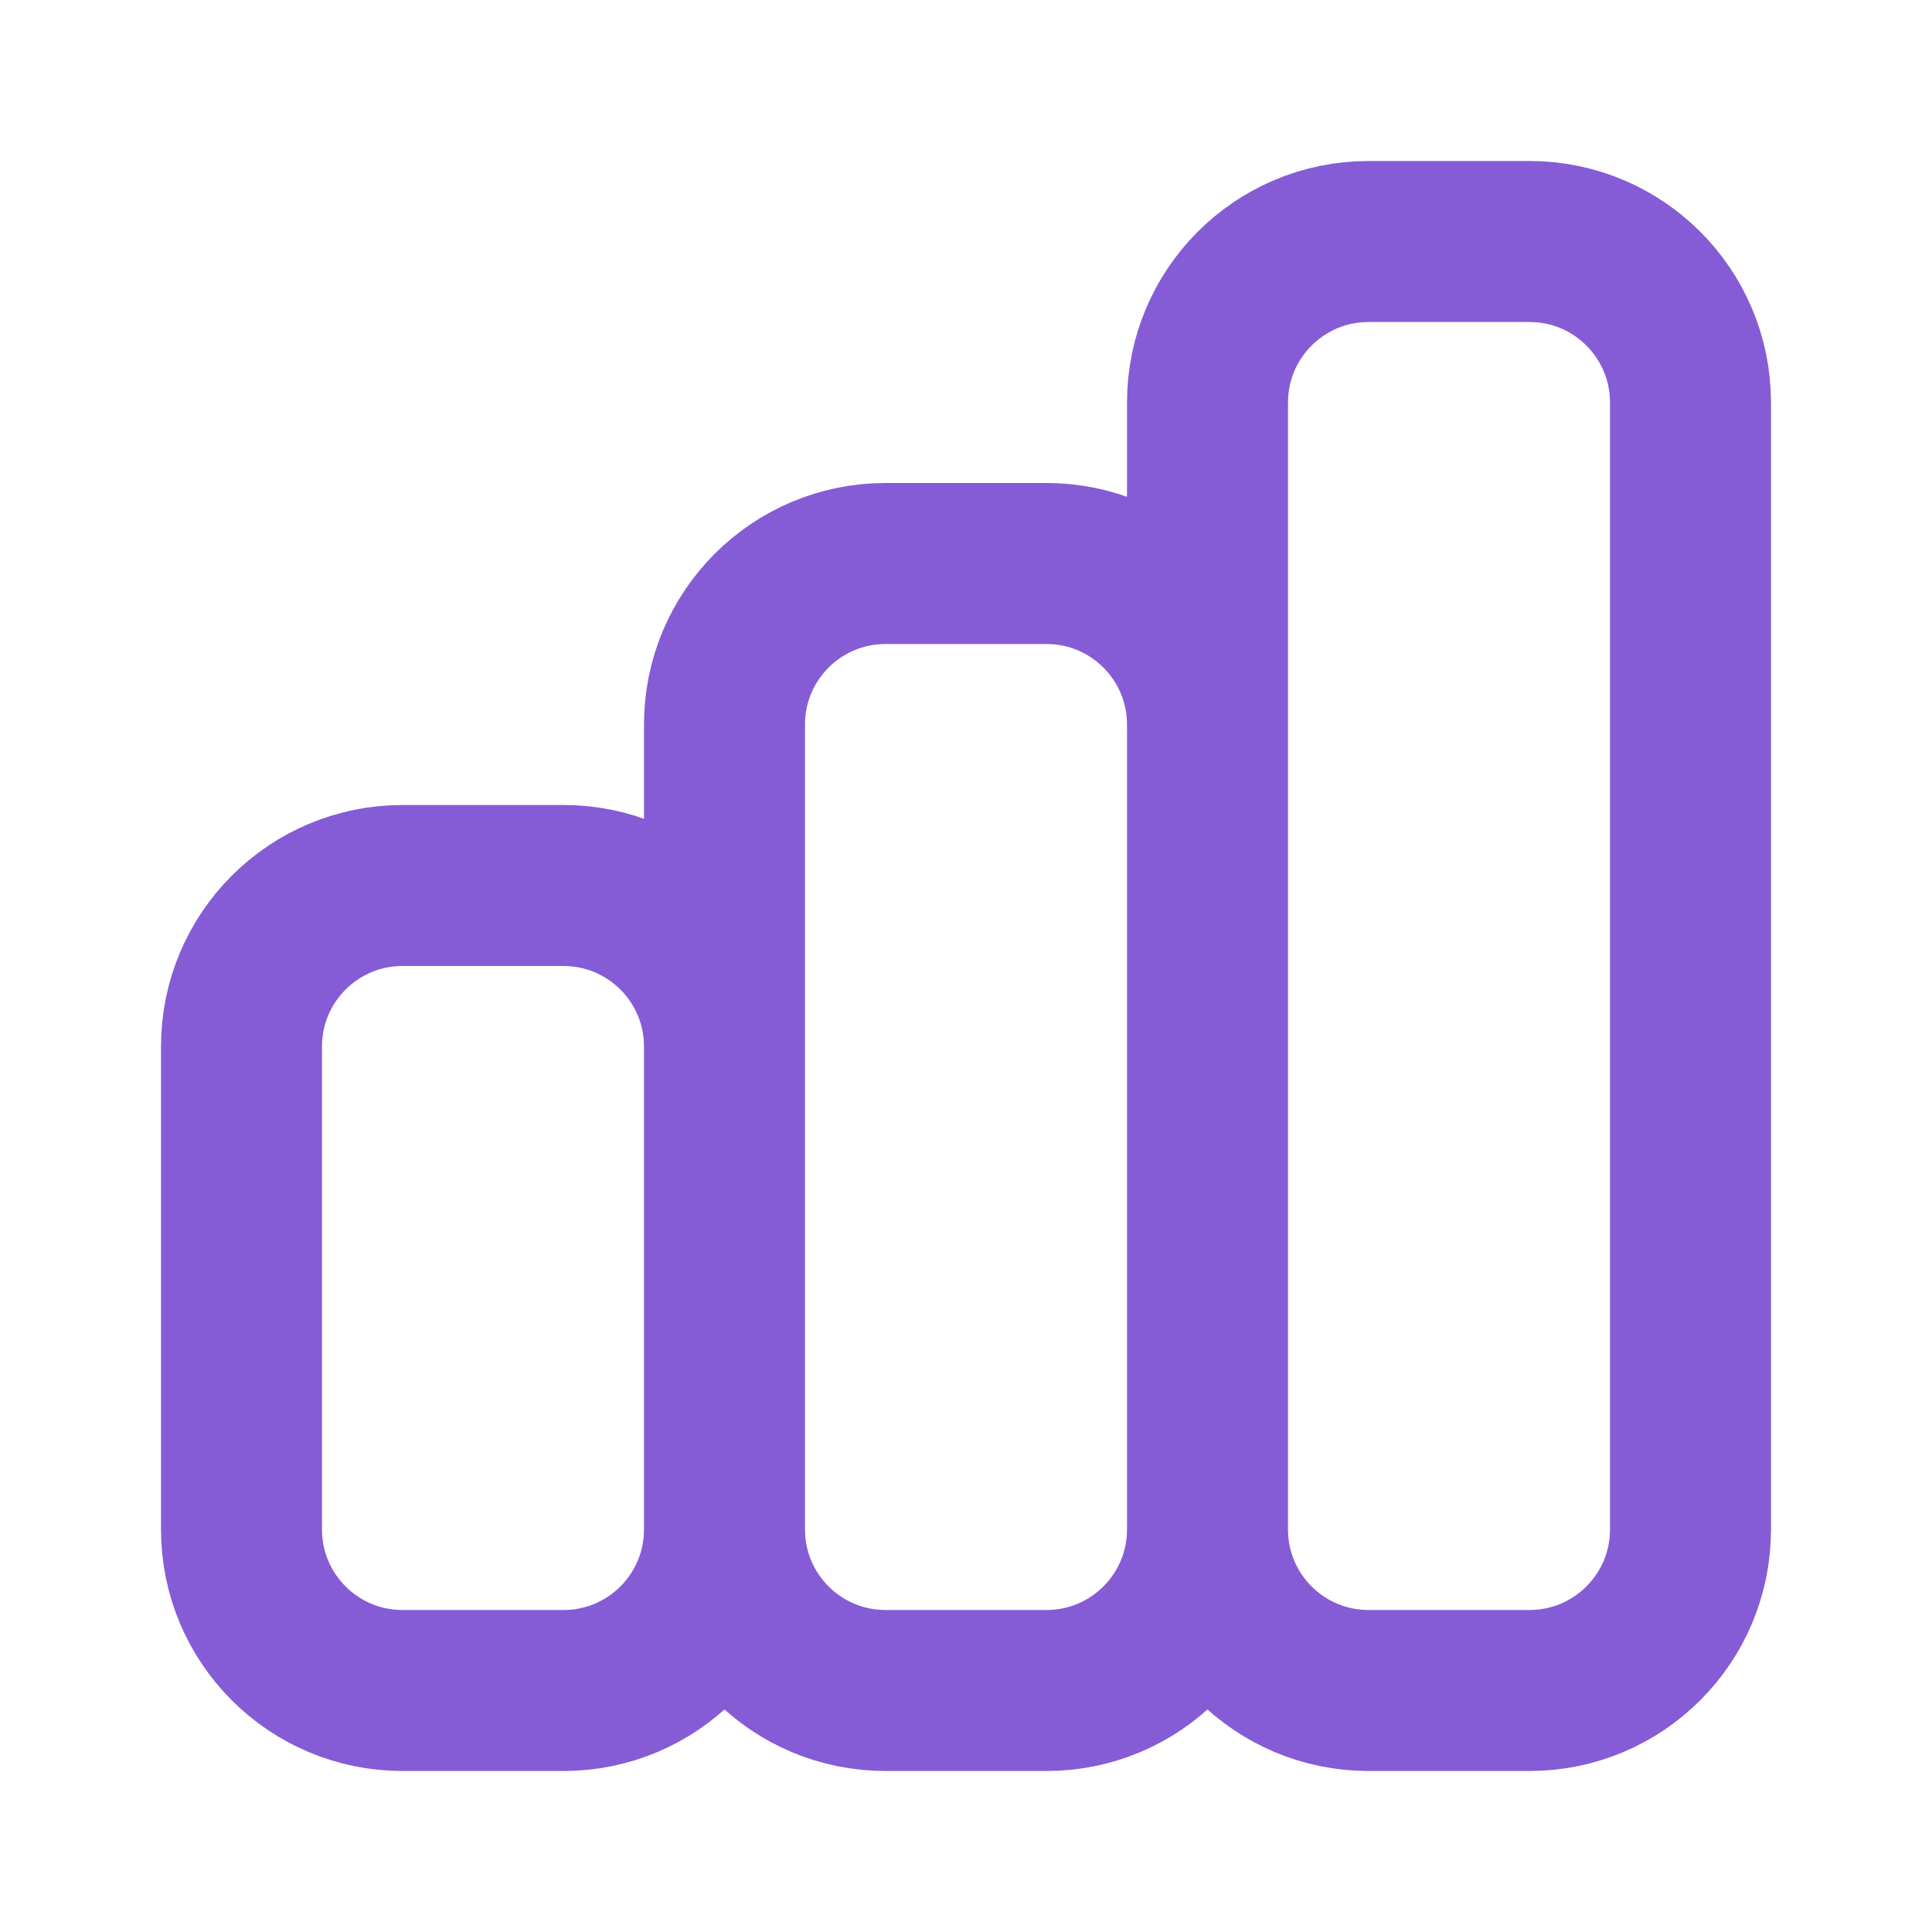
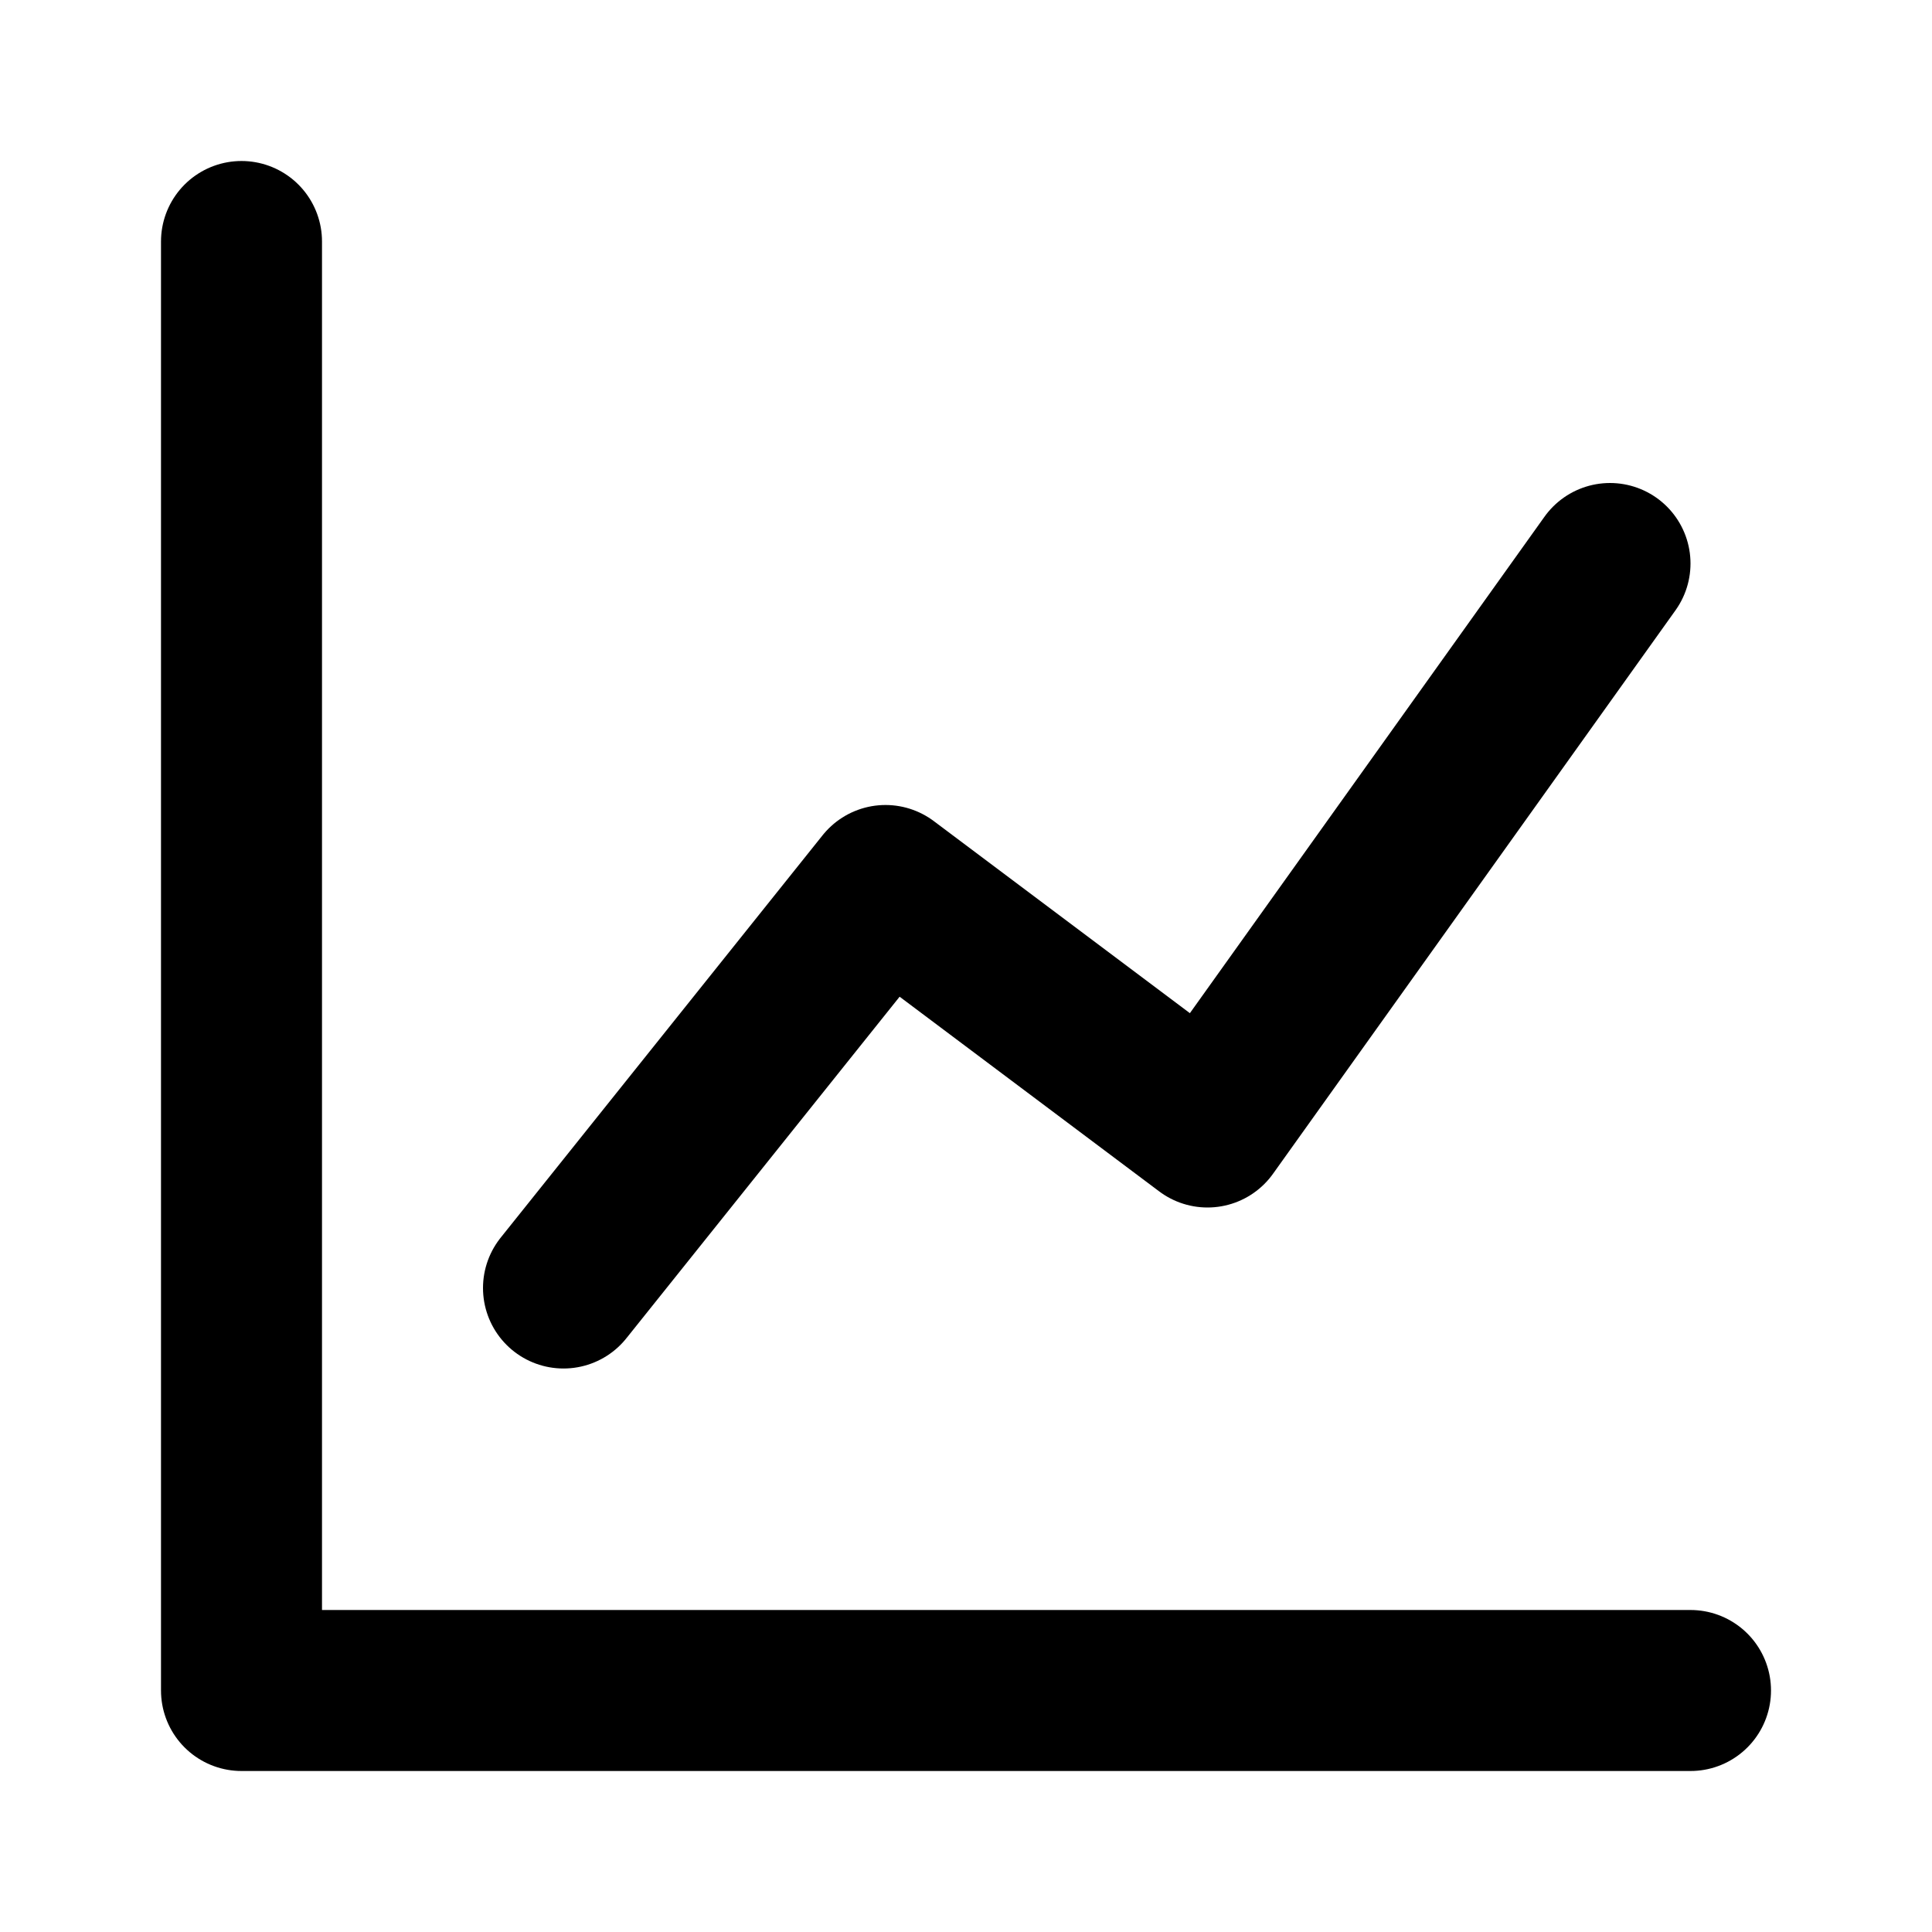
- <svg xmlns="http://www.w3.org/2000/svg" fill="none" viewBox="0 0 24 24" stroke="currentColor">
-   <path stroke="#855cd6" stroke-linecap="round" stroke-linejoin="round" stroke-width="2" d="M9 19v-6a2 2 0 0 0-2-2H5a2 2 0 0 0-2 2v6a2 2 0 0 0 2 2h2a2 2 0 0 0 2-2zm0 0V9a2 2 0 0 1 2-2h2a2 2 0 0 1 2 2v10m-6 0a2 2 0 0 0 2 2h2a2 2 0 0 0 2-2m0 0V5a2 2 0 0 1 2-2h2a2 2 0 0 1 2 2v14a2 2 0 0 1-2 2h-2a2 2 0 0 1-2-2z" />
+ <svg xmlns="http://www.w3.org/2000/svg" viewBox="0 0 24 24" fill="none" stroke="#000" stroke-width="2" stroke-linecap="round" stroke-linejoin="round">
+   <path d="M3 3v18h18" />
+   <path d="m7 16 4-5 4 3 5-7" />
</svg>
